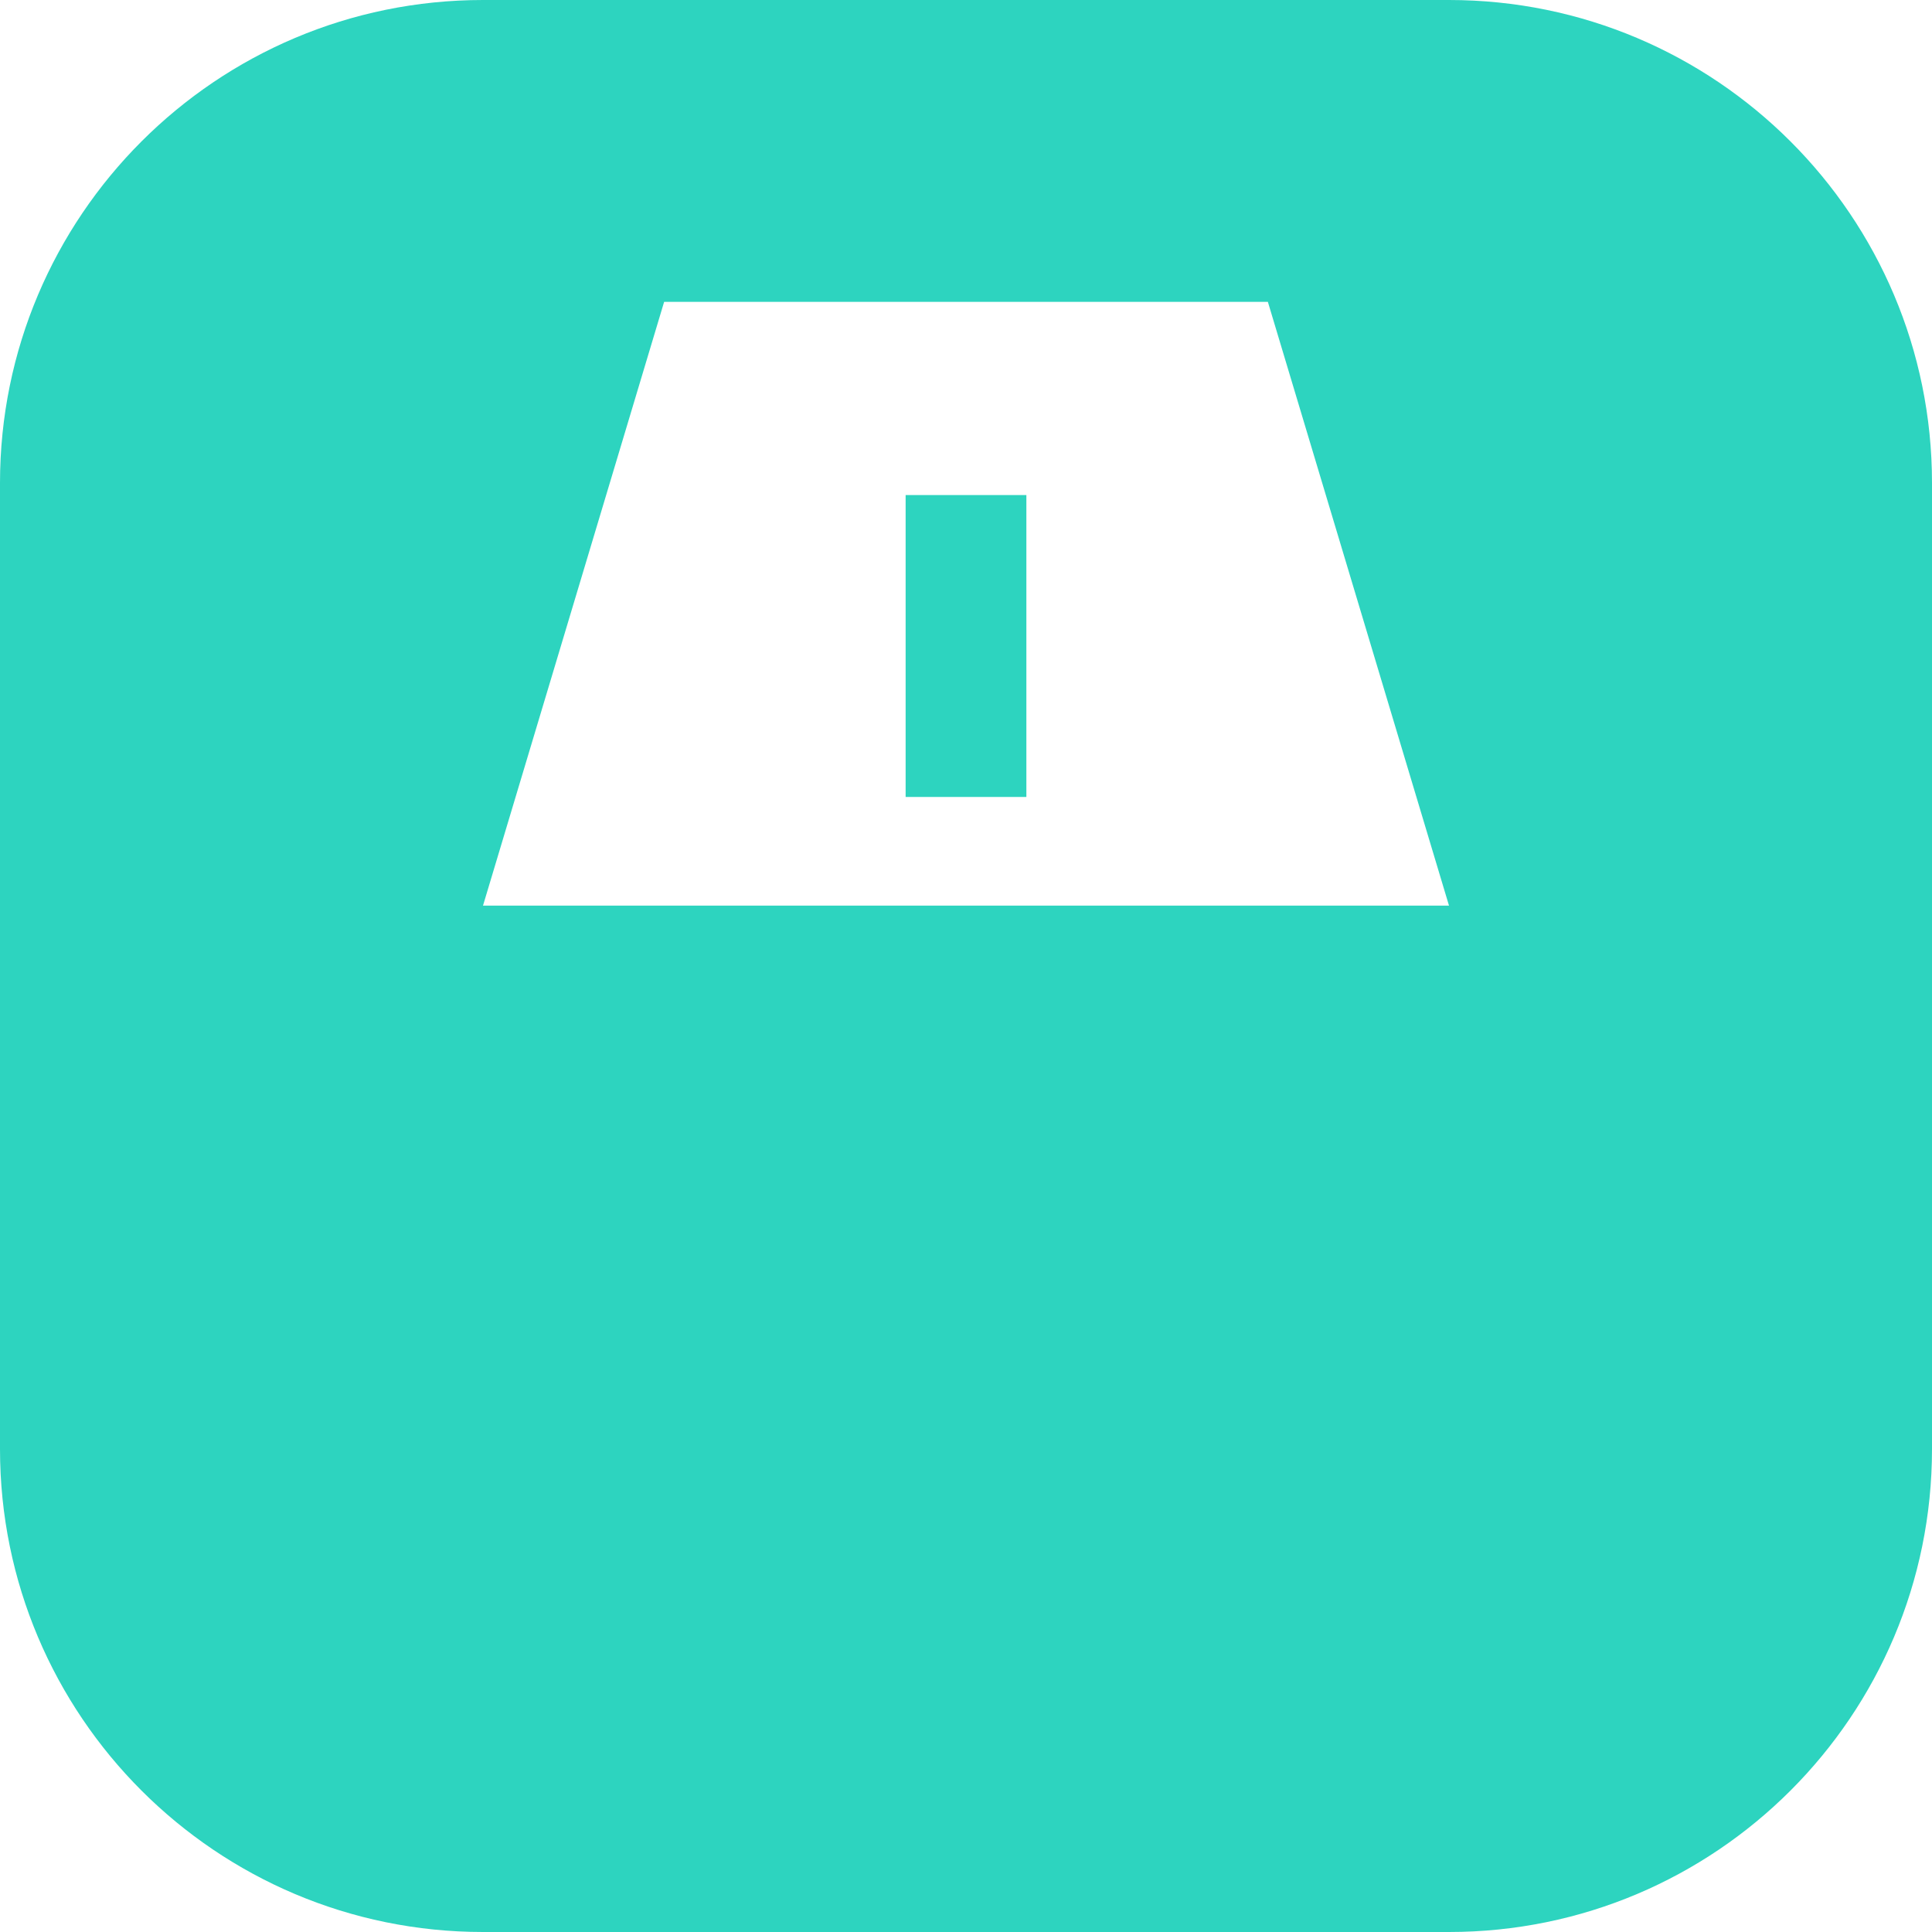
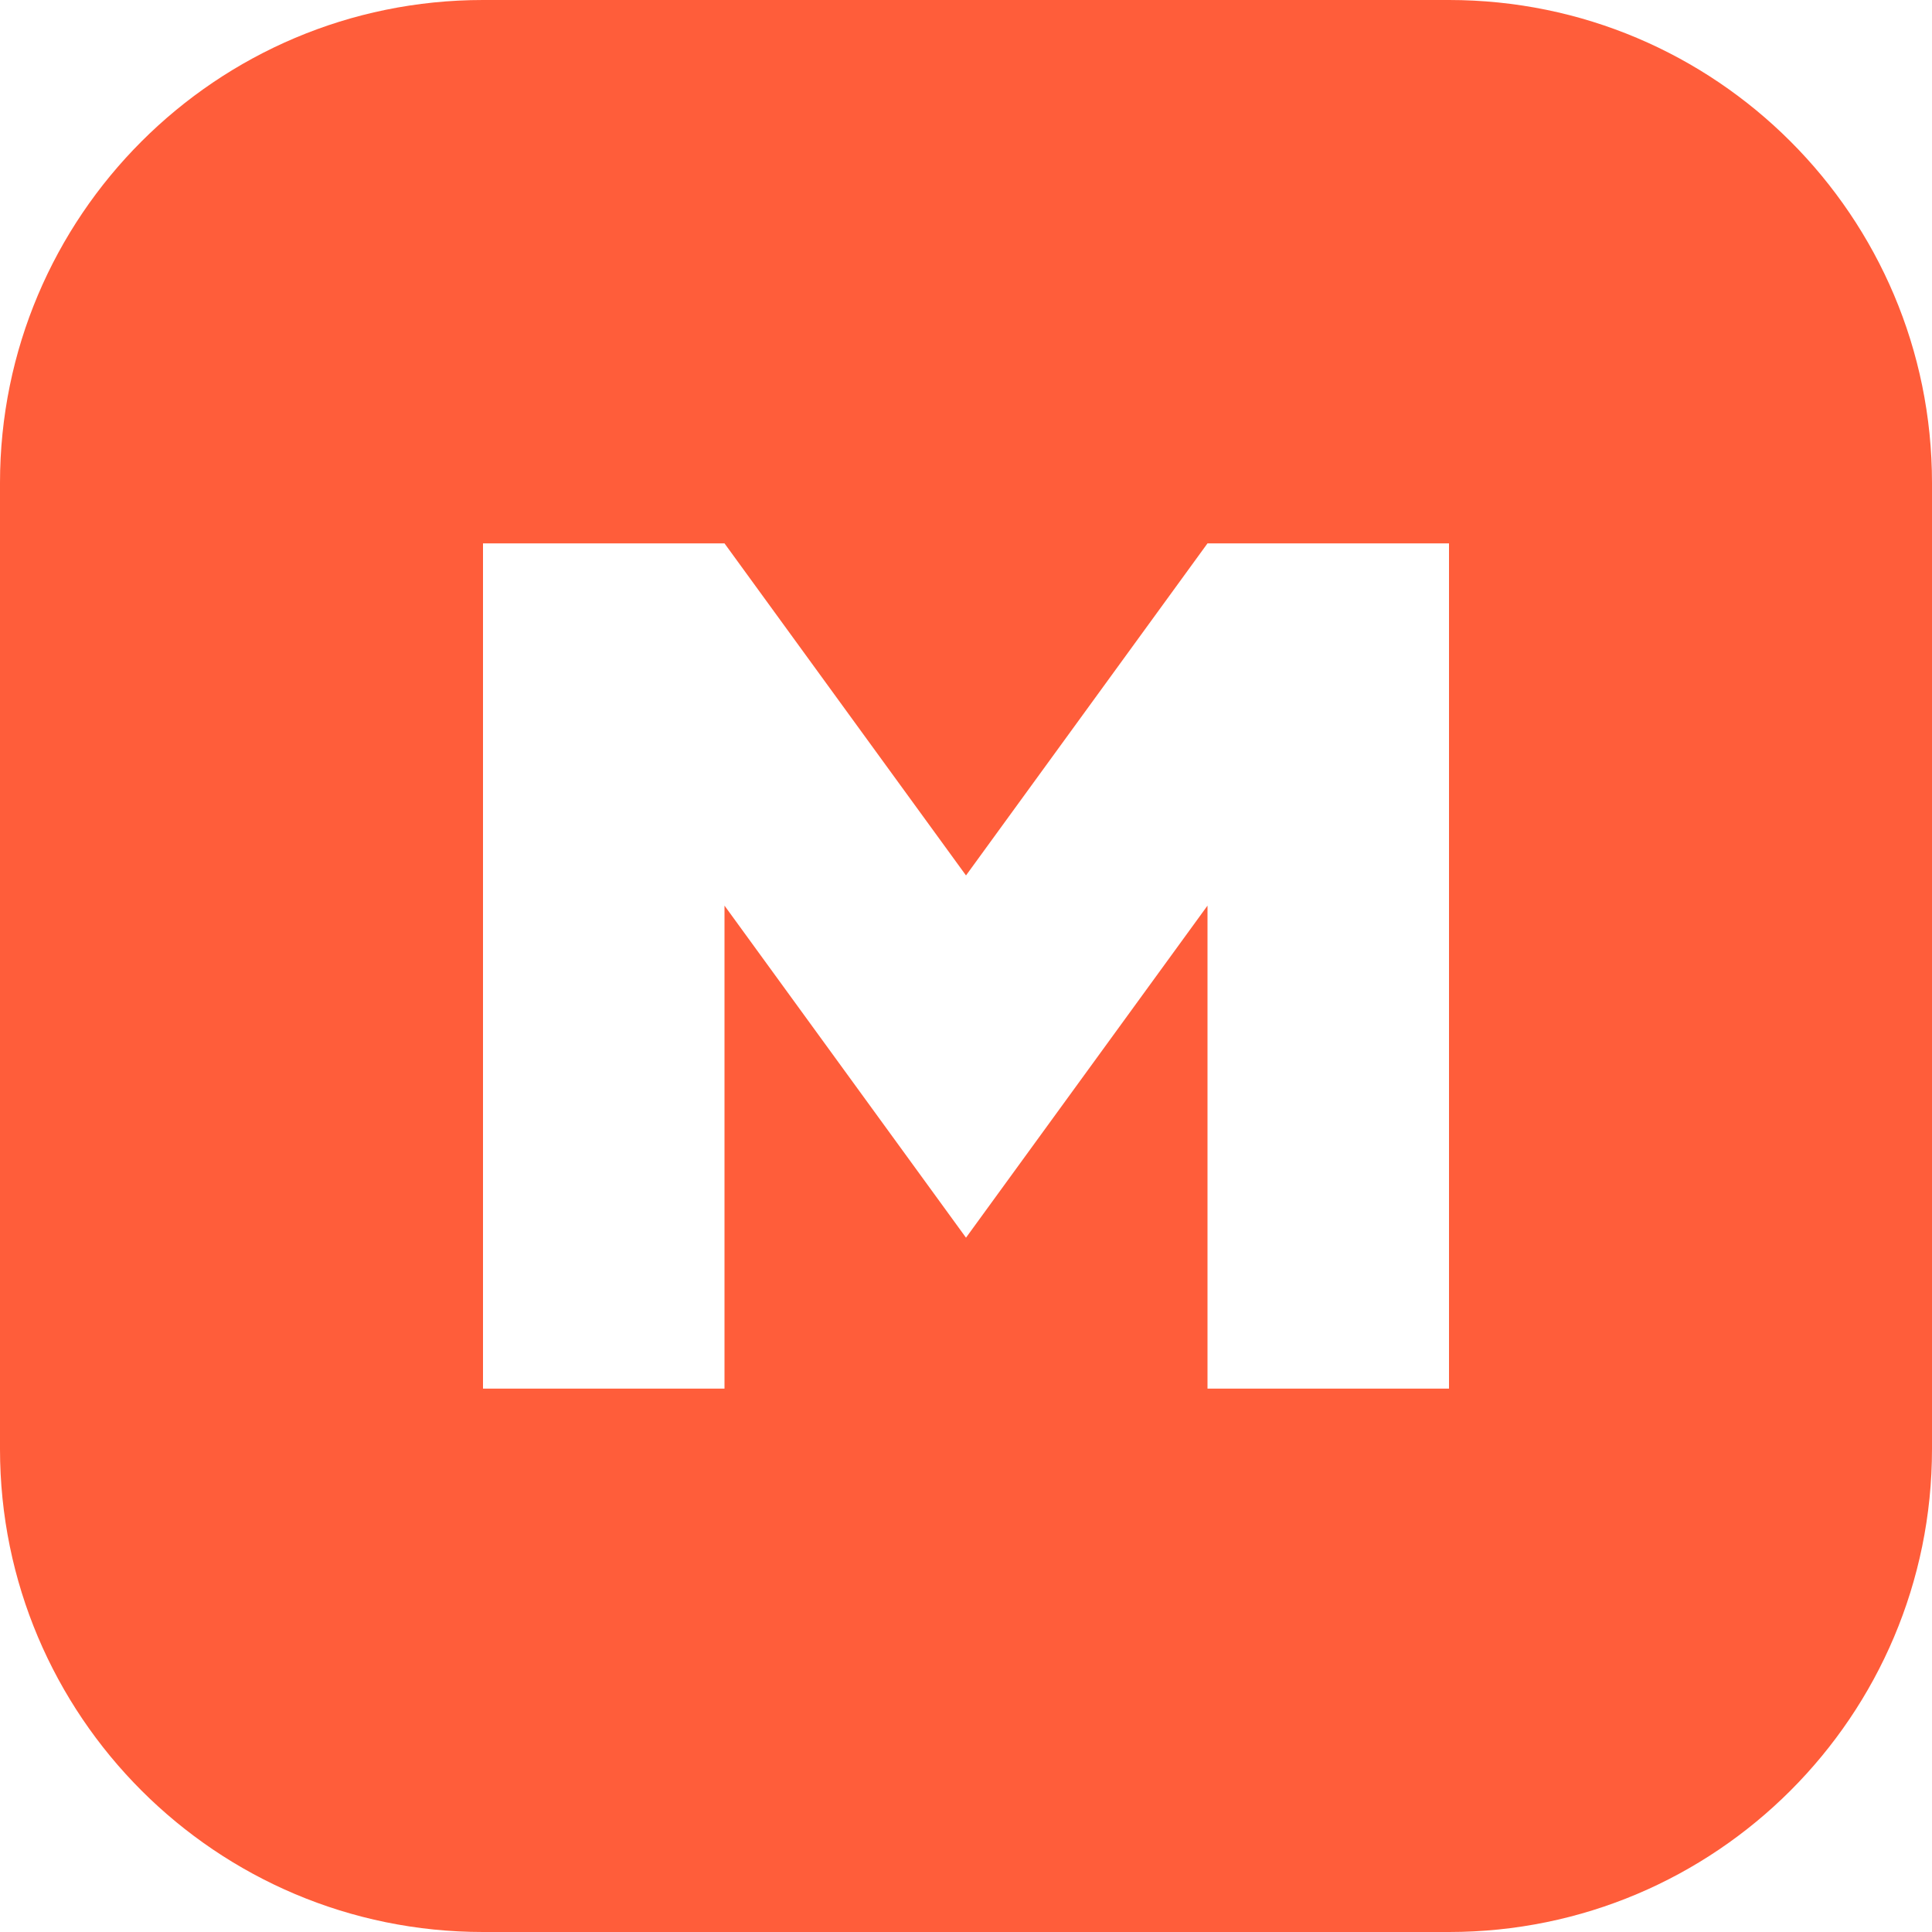
- <svg xmlns="http://www.w3.org/2000/svg" viewBox="0 0 32 32" role="img" aria-label="Keystone">
-   <path fill-rule="evenodd" clip-rule="evenodd" d="M0 8a8 8 0 0 1 8-8h16a8 8 0 0 1 8 8v16a8 8 0 0 1-8 8H8a8 8 0 0 1-8-8z            M11 5h10l3 10H8z            M15 8.2h2v5h-2z" fill="#2dd4bf" />
+ <svg xmlns="http://www.w3.org/2000/svg" viewBox="0 0 32 32" role="img" aria-label="Meoww">
+   <path fill-rule="evenodd" clip-rule="evenodd" d="M0 8a8 8 0 0 1 8-8h16a8 8 0 0 1 8 8v16a8 8 0 0 1-8 8H8a8 8 0 0 1-8-8z            M8 9h4l4 5.5L20 9h4v14h-4v-8l-4 5.5-4-5.5v8H8z" fill="#ff5d3a" />
</svg>
